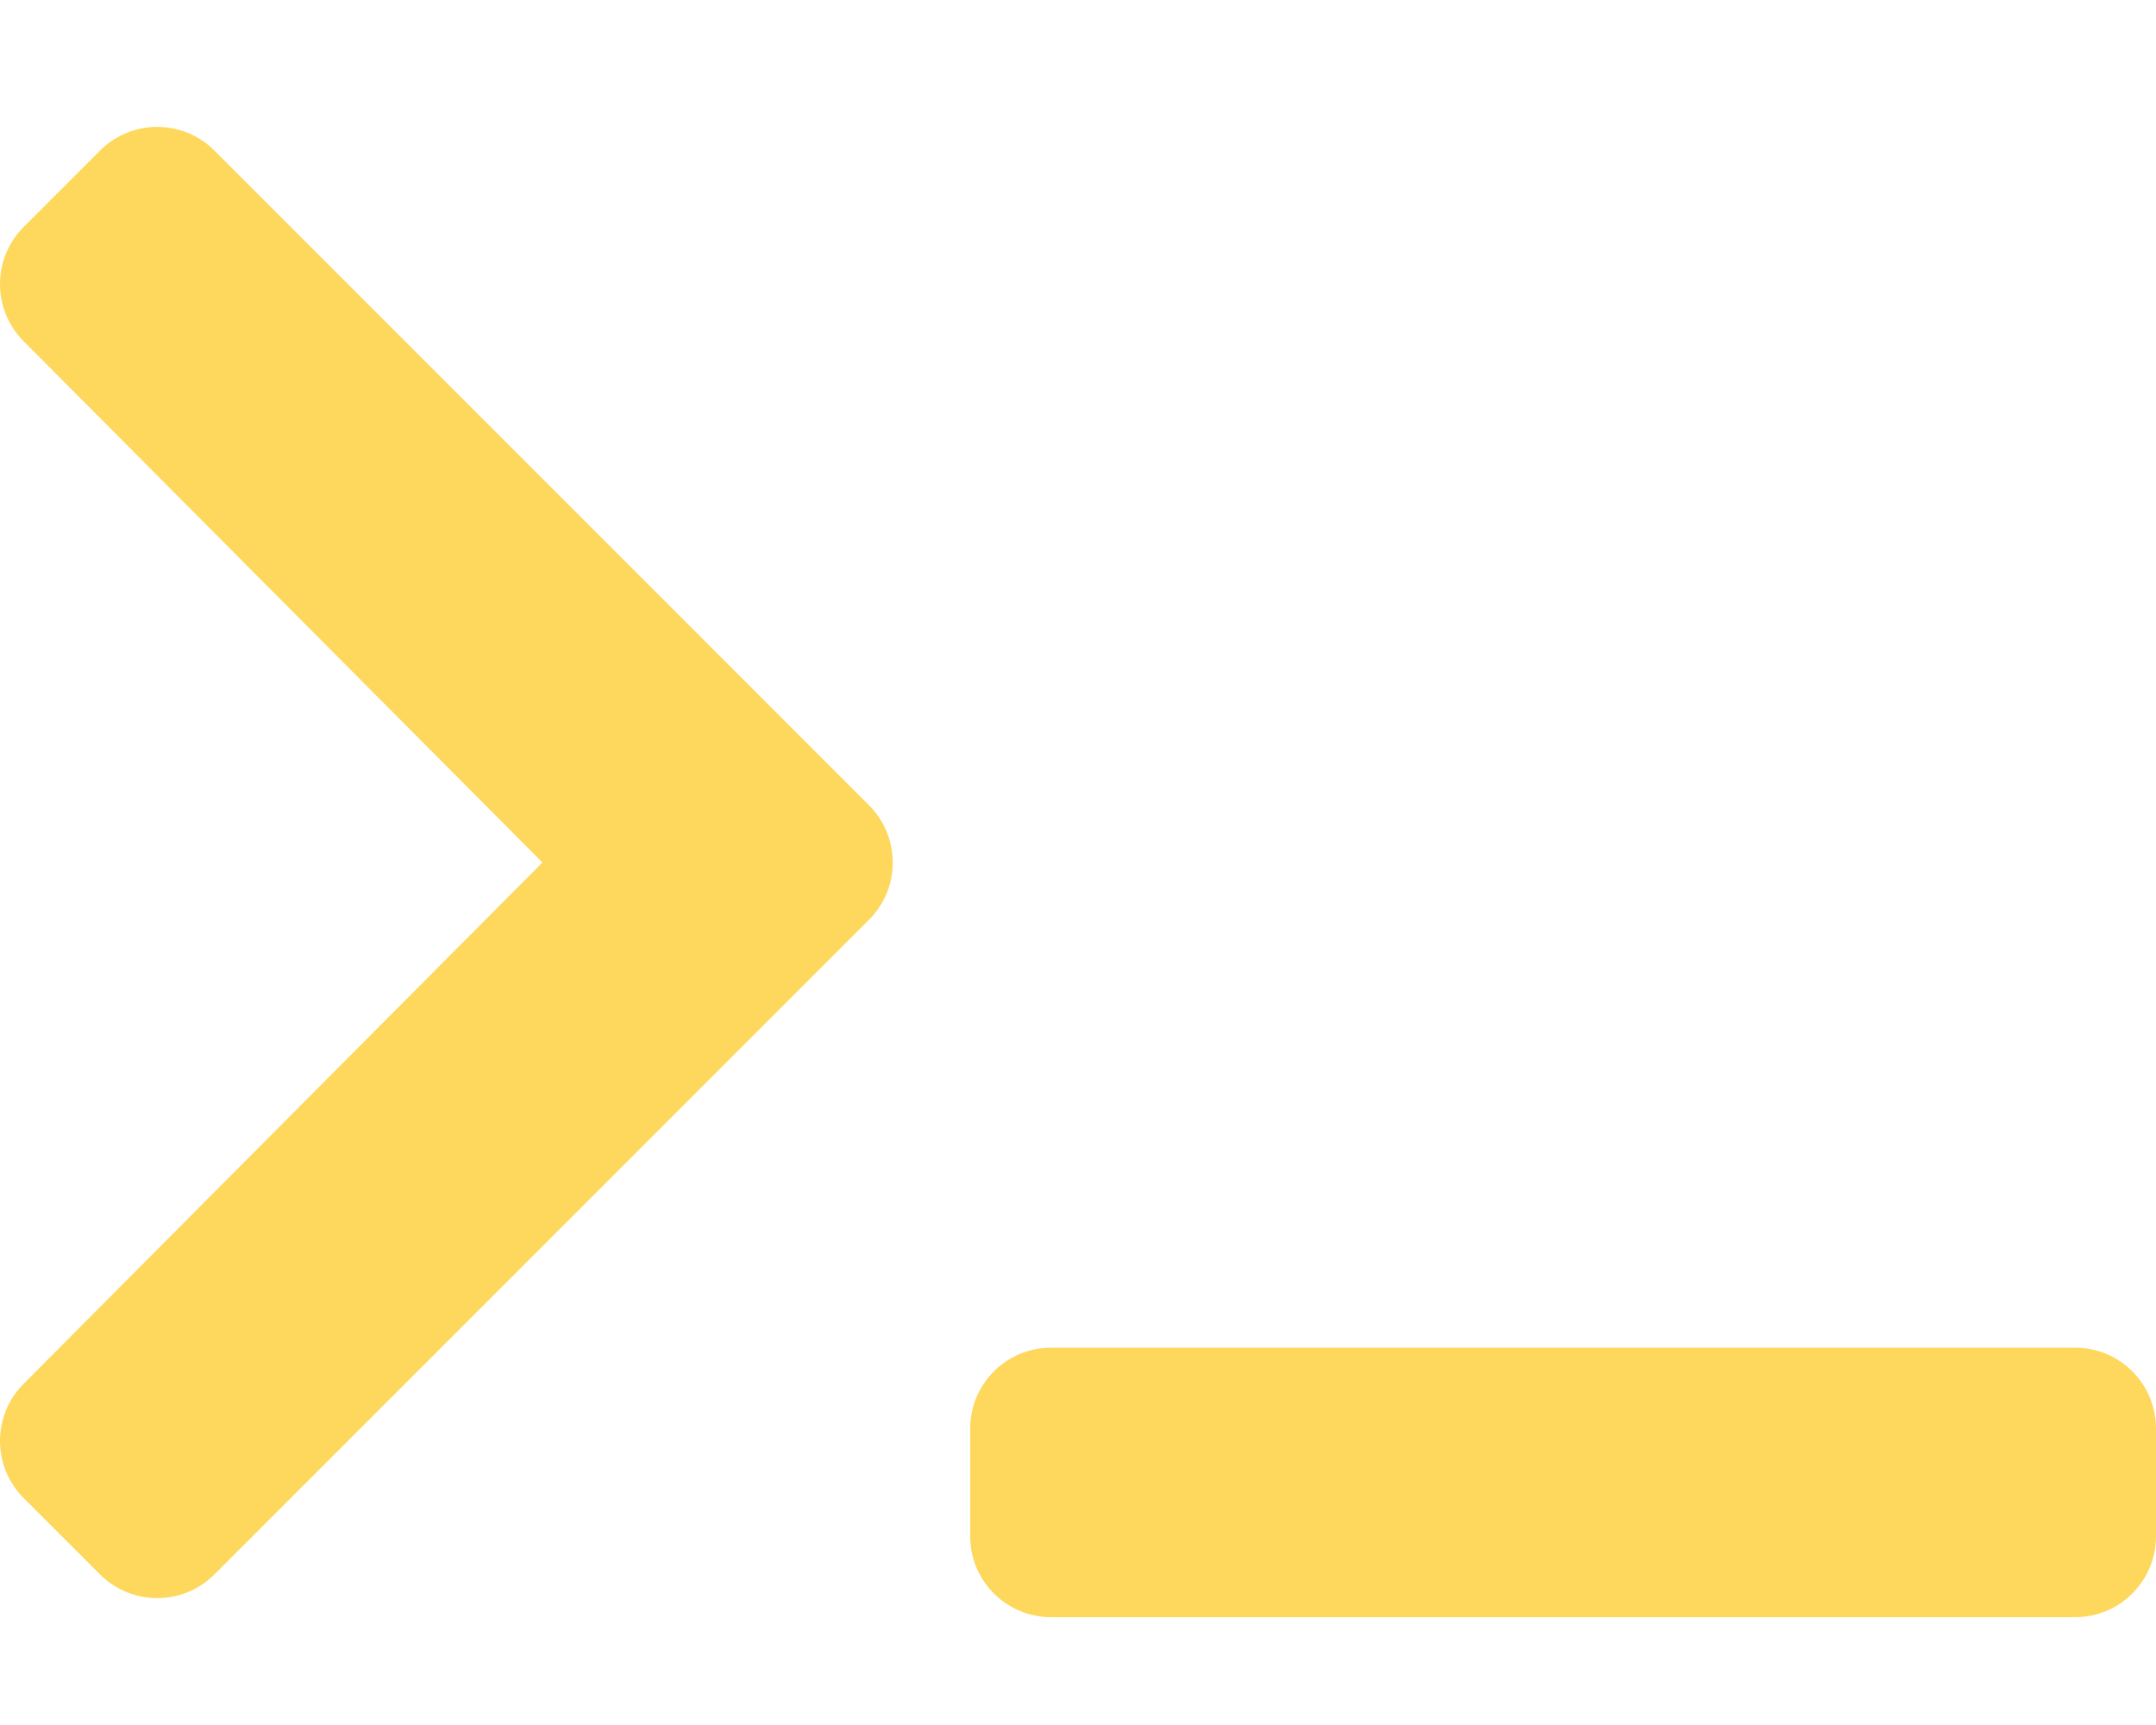
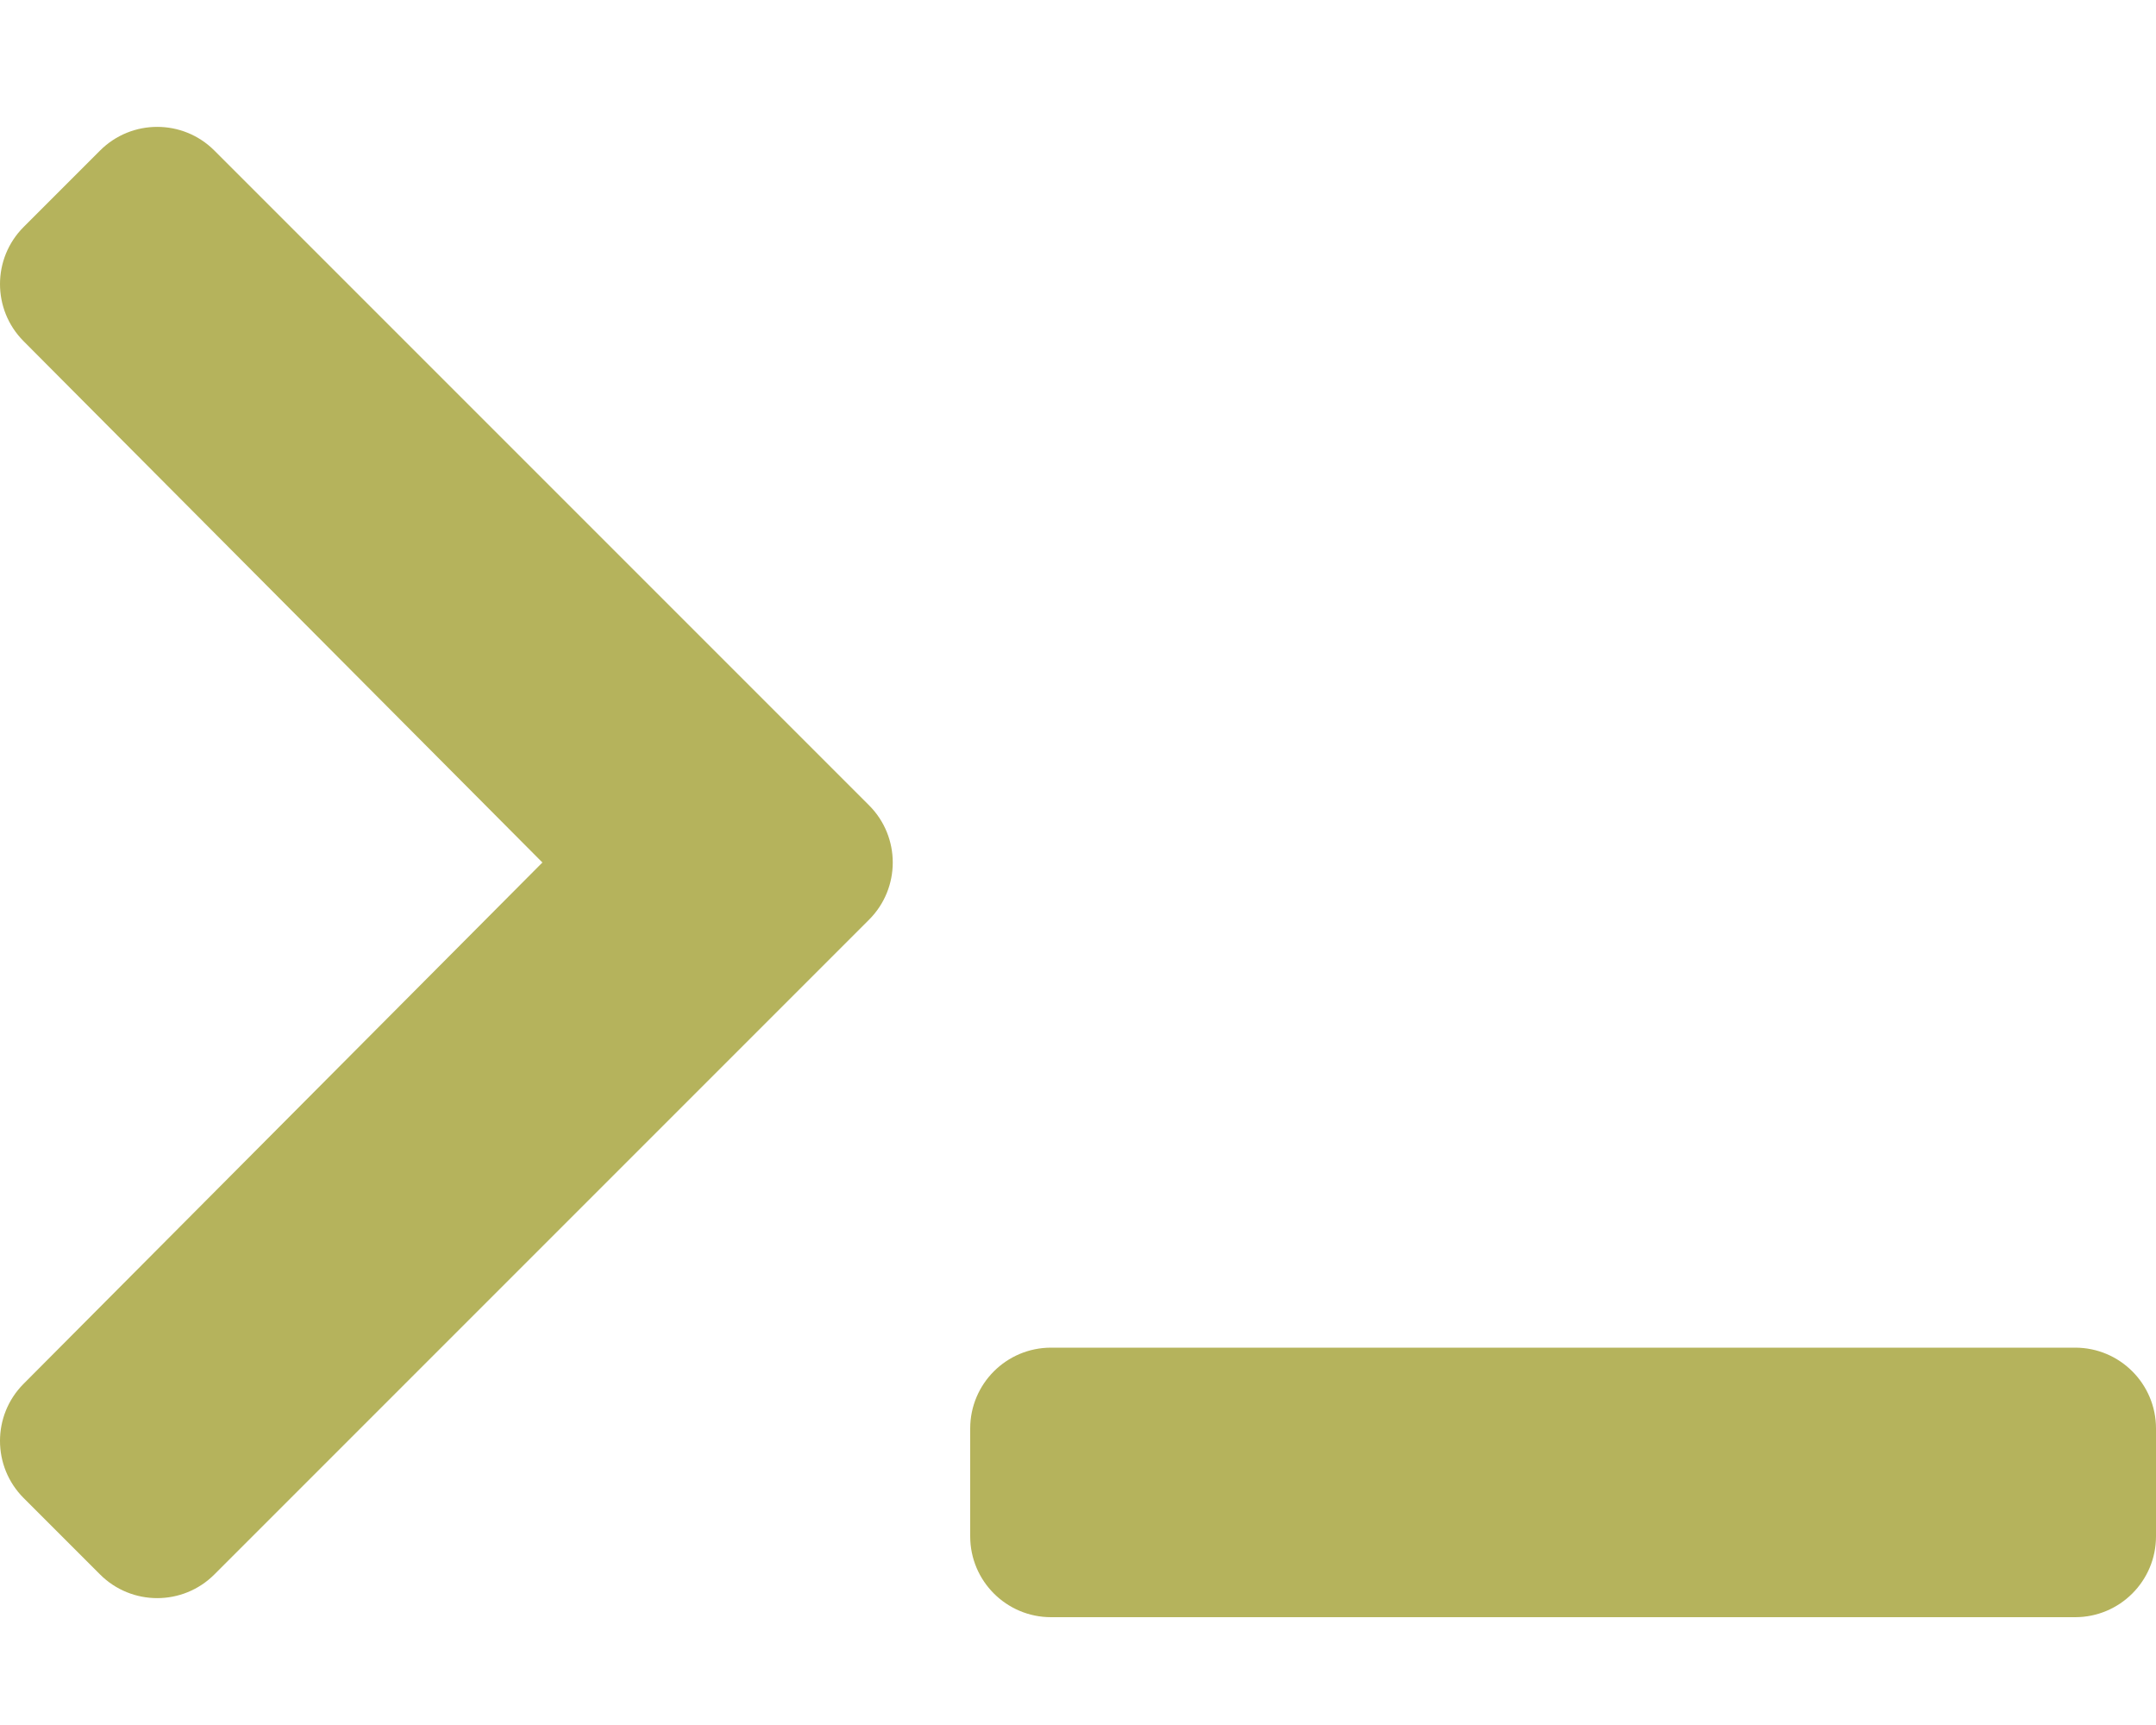
- <svg xmlns="http://www.w3.org/2000/svg" style="fill:#FED85D;" viewBox="0 0 640 512">
+ <svg xmlns="http://www.w3.org/2000/svg" style="fill:#B5B35C;" viewBox="0 0 640 512">
  <path d="M257.981 272.971L63.638 467.314c-9.373 9.373-24.569 9.373-33.941 0L7.029 444.647c-9.357-9.357-9.375-24.522-.04-33.901L161.011 256 6.99 101.255c-9.335-9.379-9.317-24.544.04-33.901l22.667-22.667c9.373-9.373 24.569-9.373 33.941 0L257.981 239.03c9.373 9.372 9.373 24.568 0 33.941zM640 456v-32c0-13.255-10.745-24-24-24H312c-13.255 0-24 10.745-24 24v32c0 13.255 10.745 24 24 24h304c13.255 0 24-10.745 24-24z" />
</svg>
